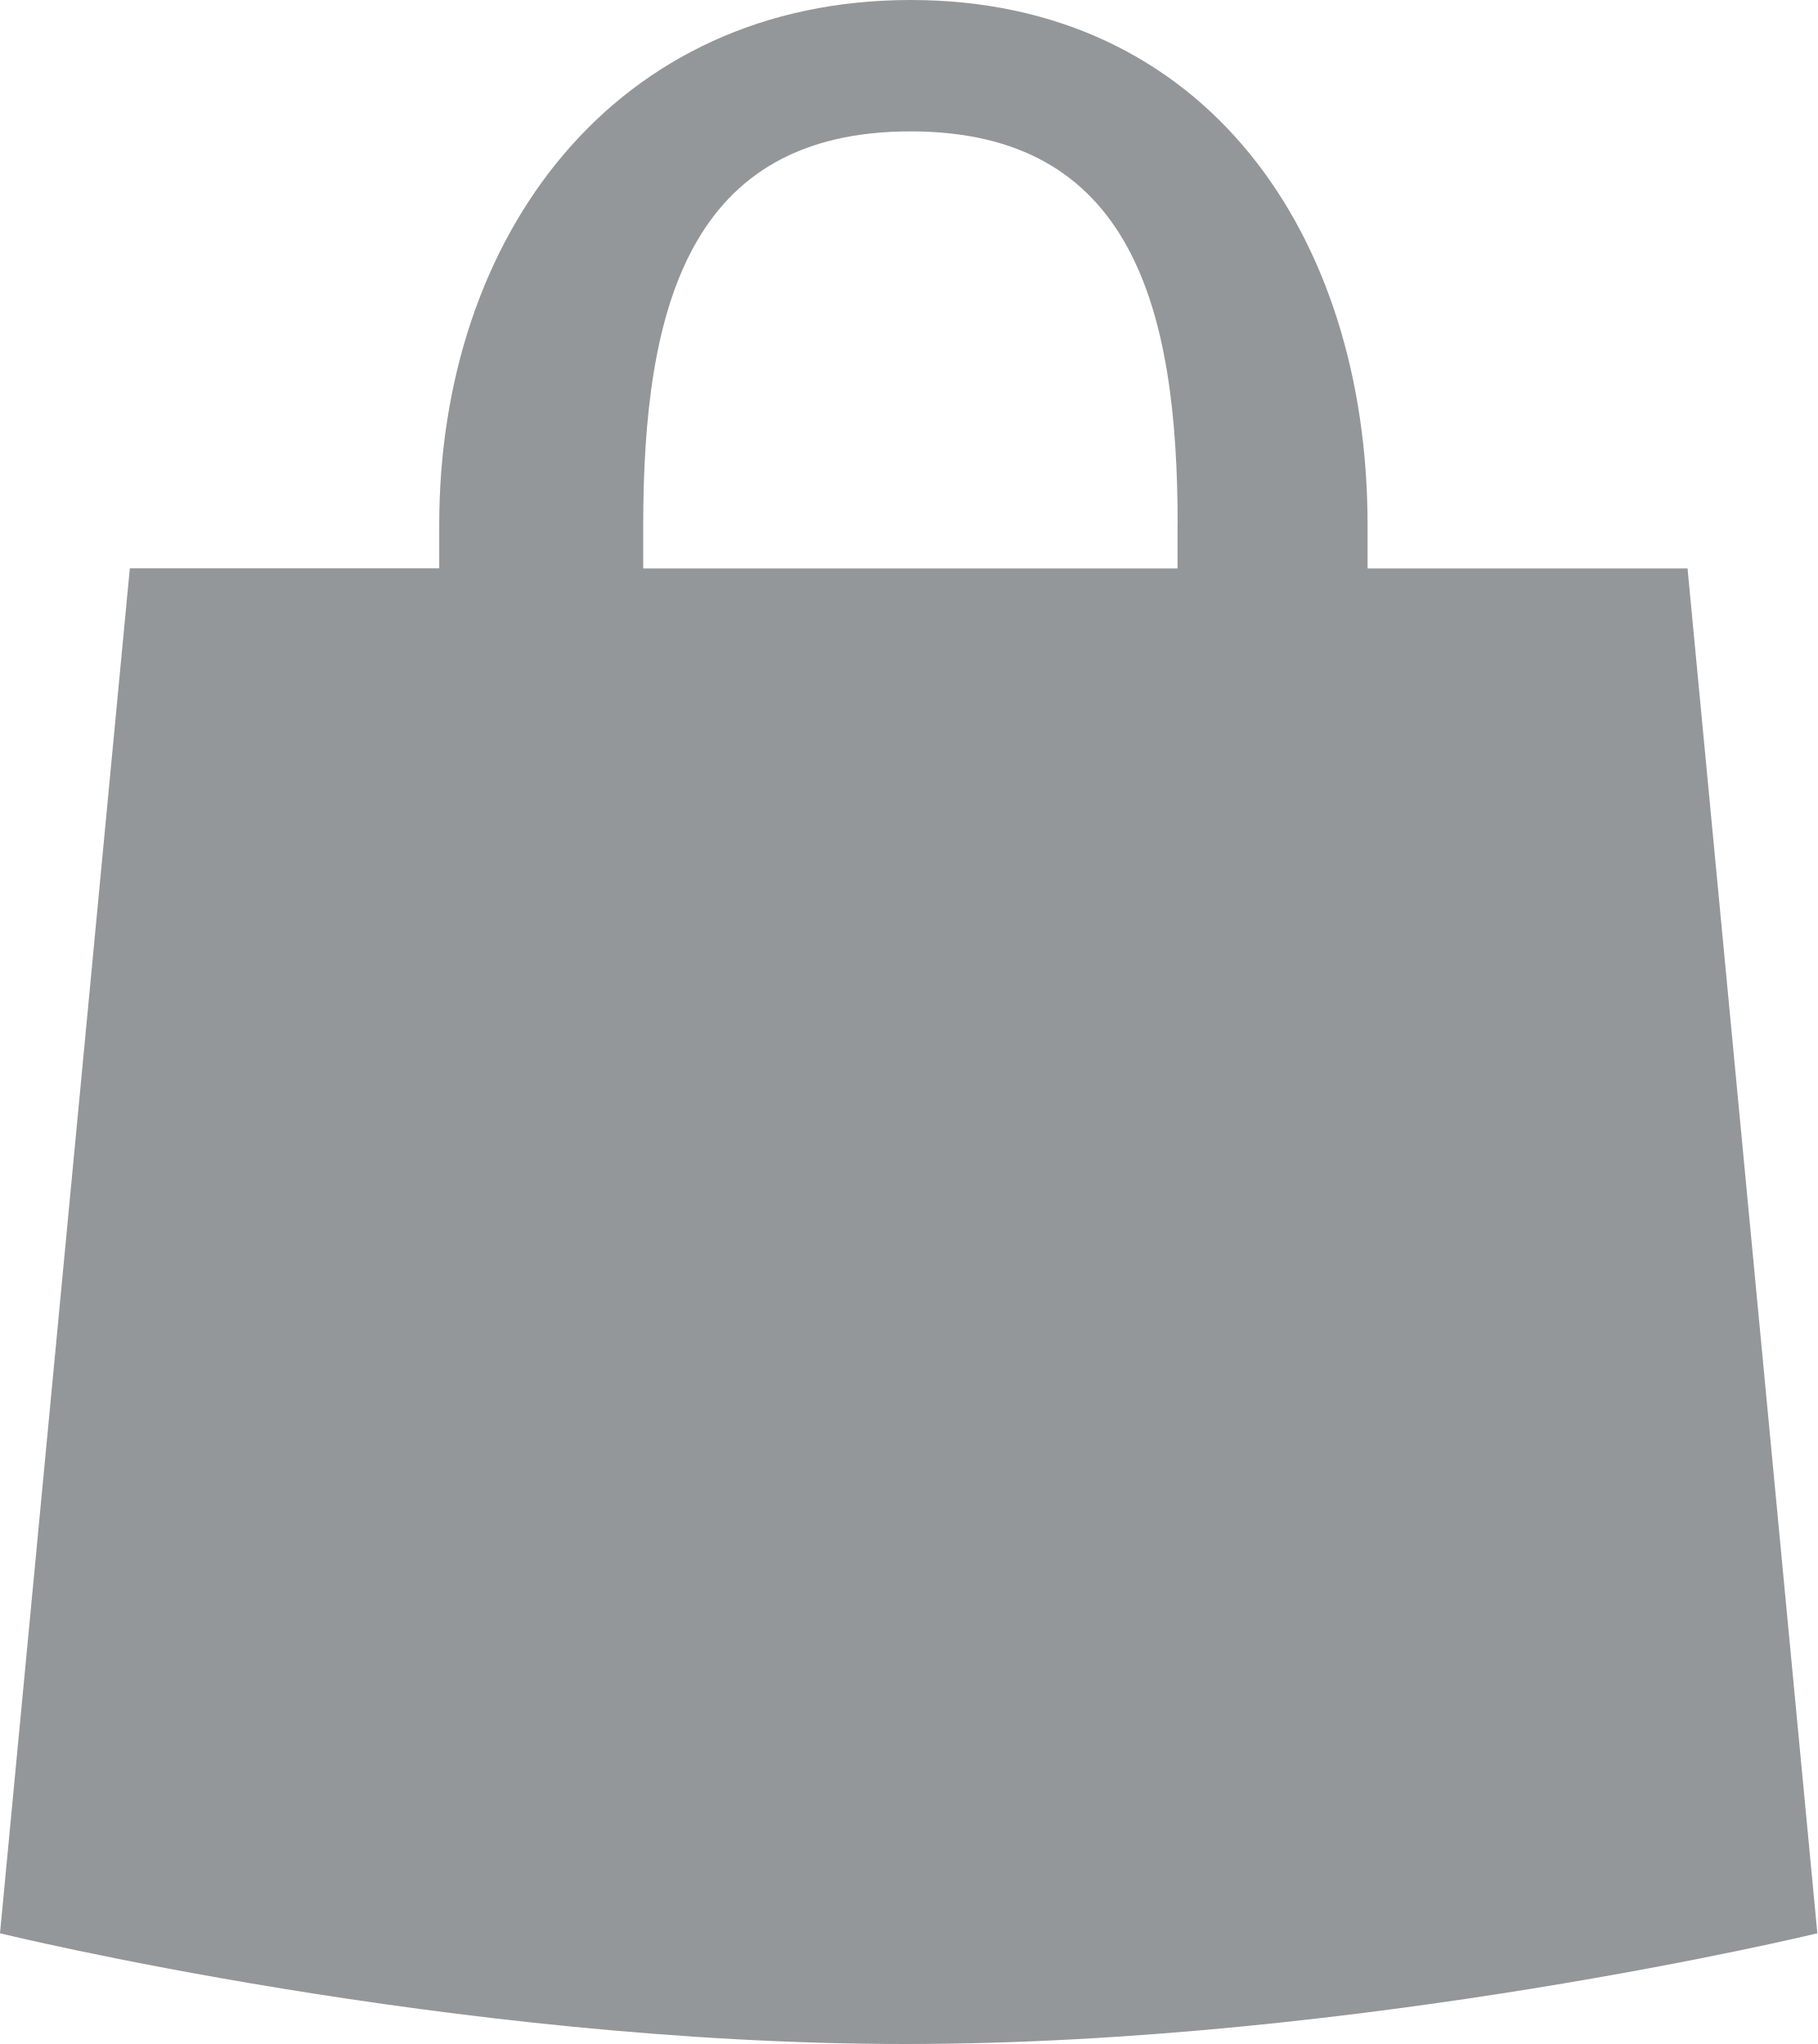
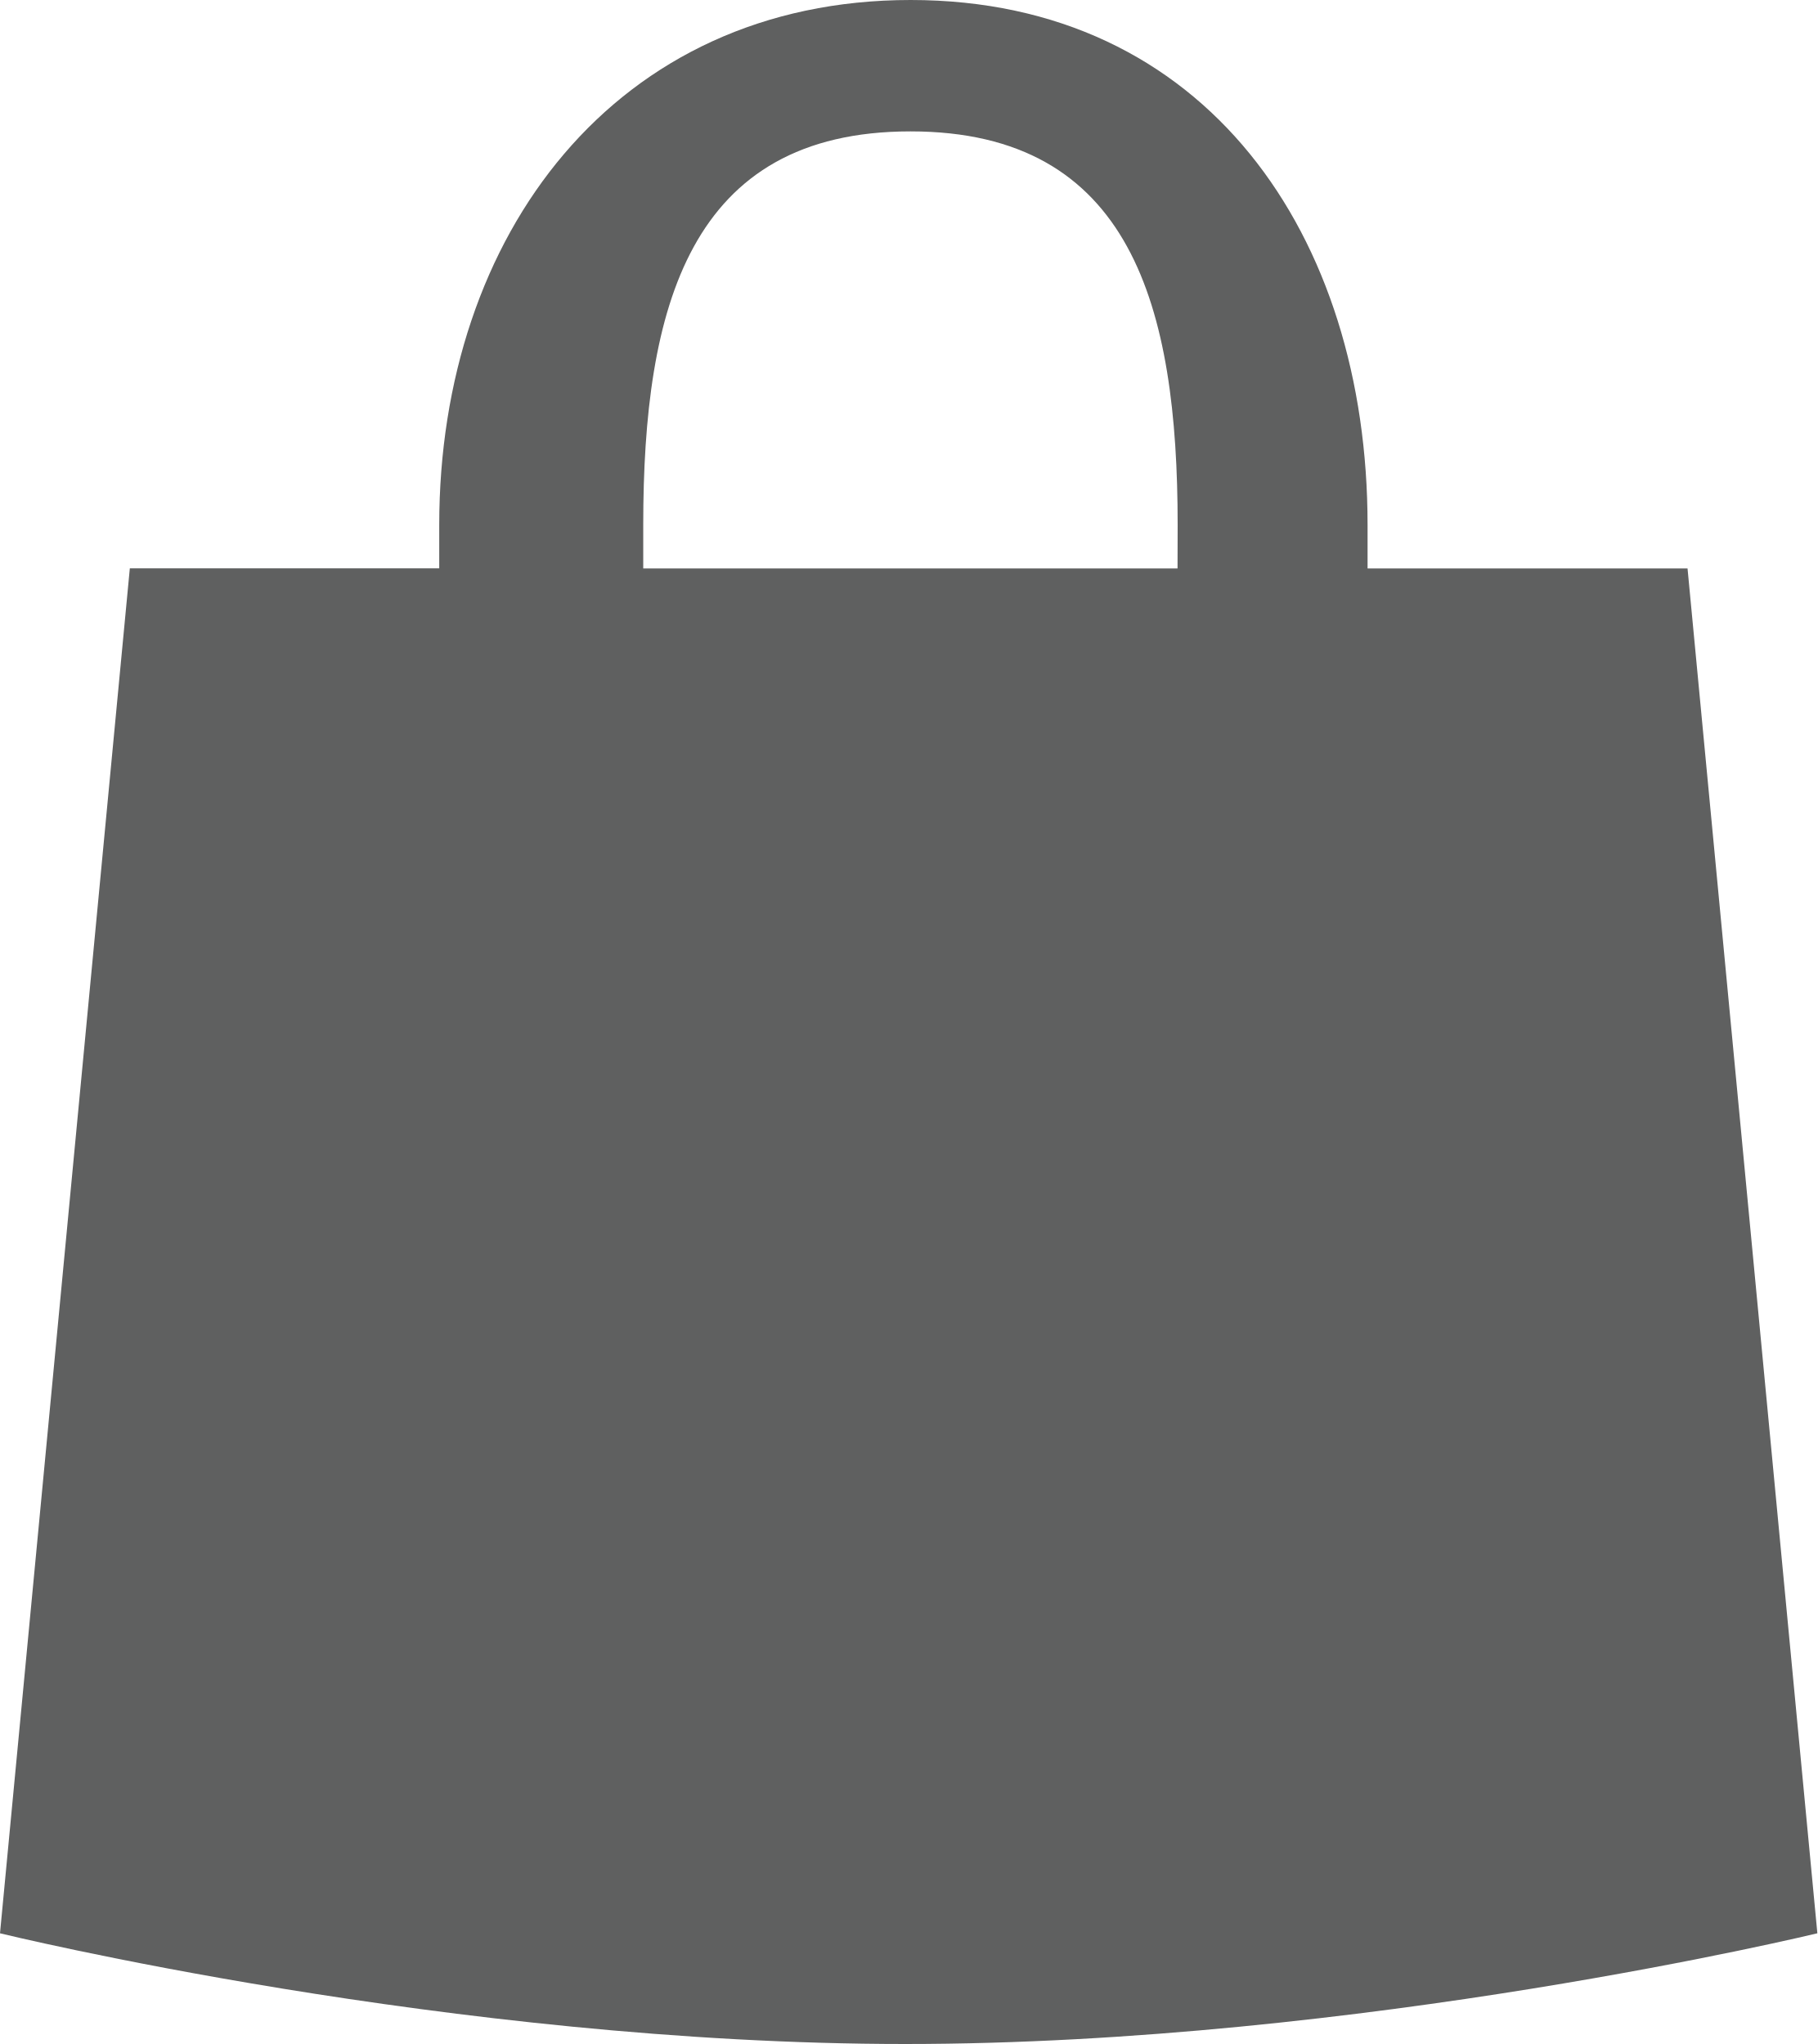
<svg xmlns="http://www.w3.org/2000/svg" version="1.1" id="Layer_1" x="0px" y="0px" width="16px" height="18px" viewBox="0 0 16 18" enable-background="new 0 0 16 18" xml:space="preserve">
-   <path fill="#939799" d="M16,17.025c0,0-4.021,0.975-8.031,0.975C3.979,18,0,17.025,0,17.025l1.143-12.02h2.724V4.622  C3.867,2.07,5.418,0,8.017,0c2.598,0,4.023,2.07,4.023,4.622v0.384h2.817L16,17.025z M10.368,4.622c0-1.914-0.403-3.465-2.352-3.465  c-1.949,0-2.353,1.551-2.353,3.465v0.384h4.704V4.622L10.368,4.622z" />
+   <path fill="#5F6060" d="M16,17.025c0,0-4.021,0.975-8.031,0.975C3.979,18,0,17.025,0,17.025L1.143,5.005h2.724V4.622  C3.867,2.07,5.418,0,8.017,0c2.598,0,4.023,2.07,4.023,4.622v0.384h2.817L16,17.025z M10.368,4.622c0-1.914-0.403-3.465-2.352-3.465  c-1.949,0-2.353,1.551-2.353,3.465v0.384h4.704L10.368,4.622L10.368,4.622z" />
</svg>
